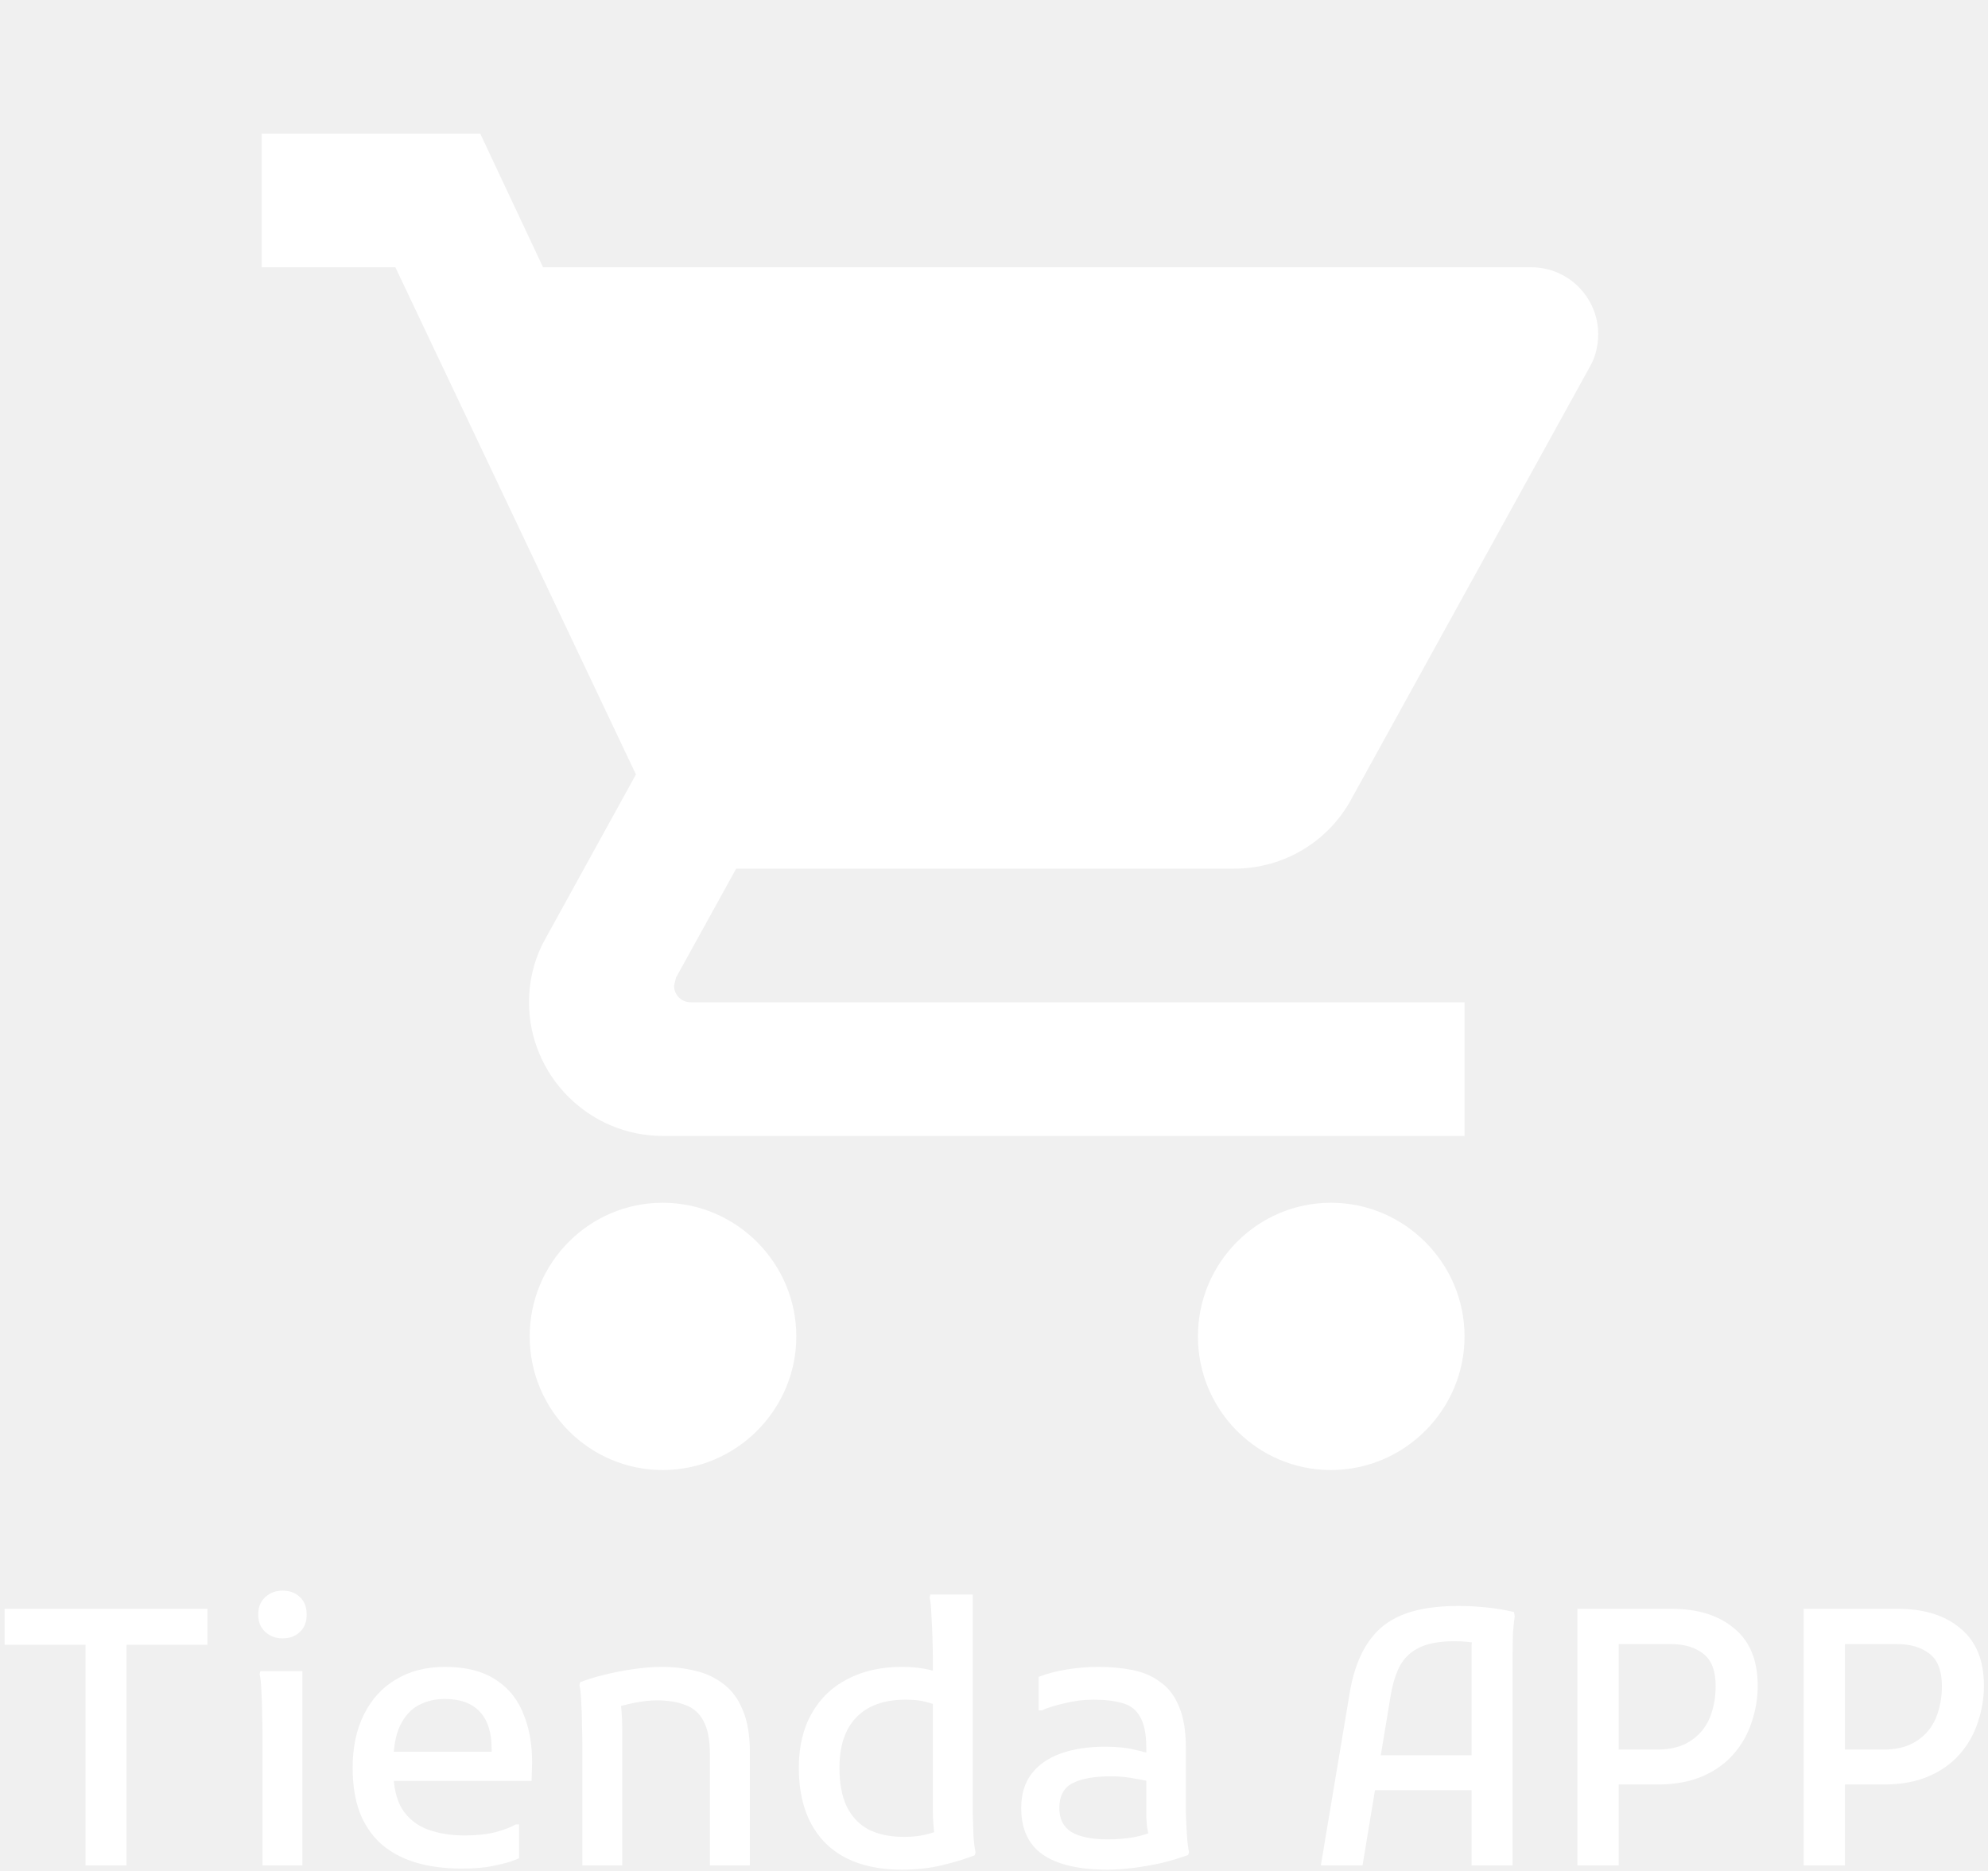
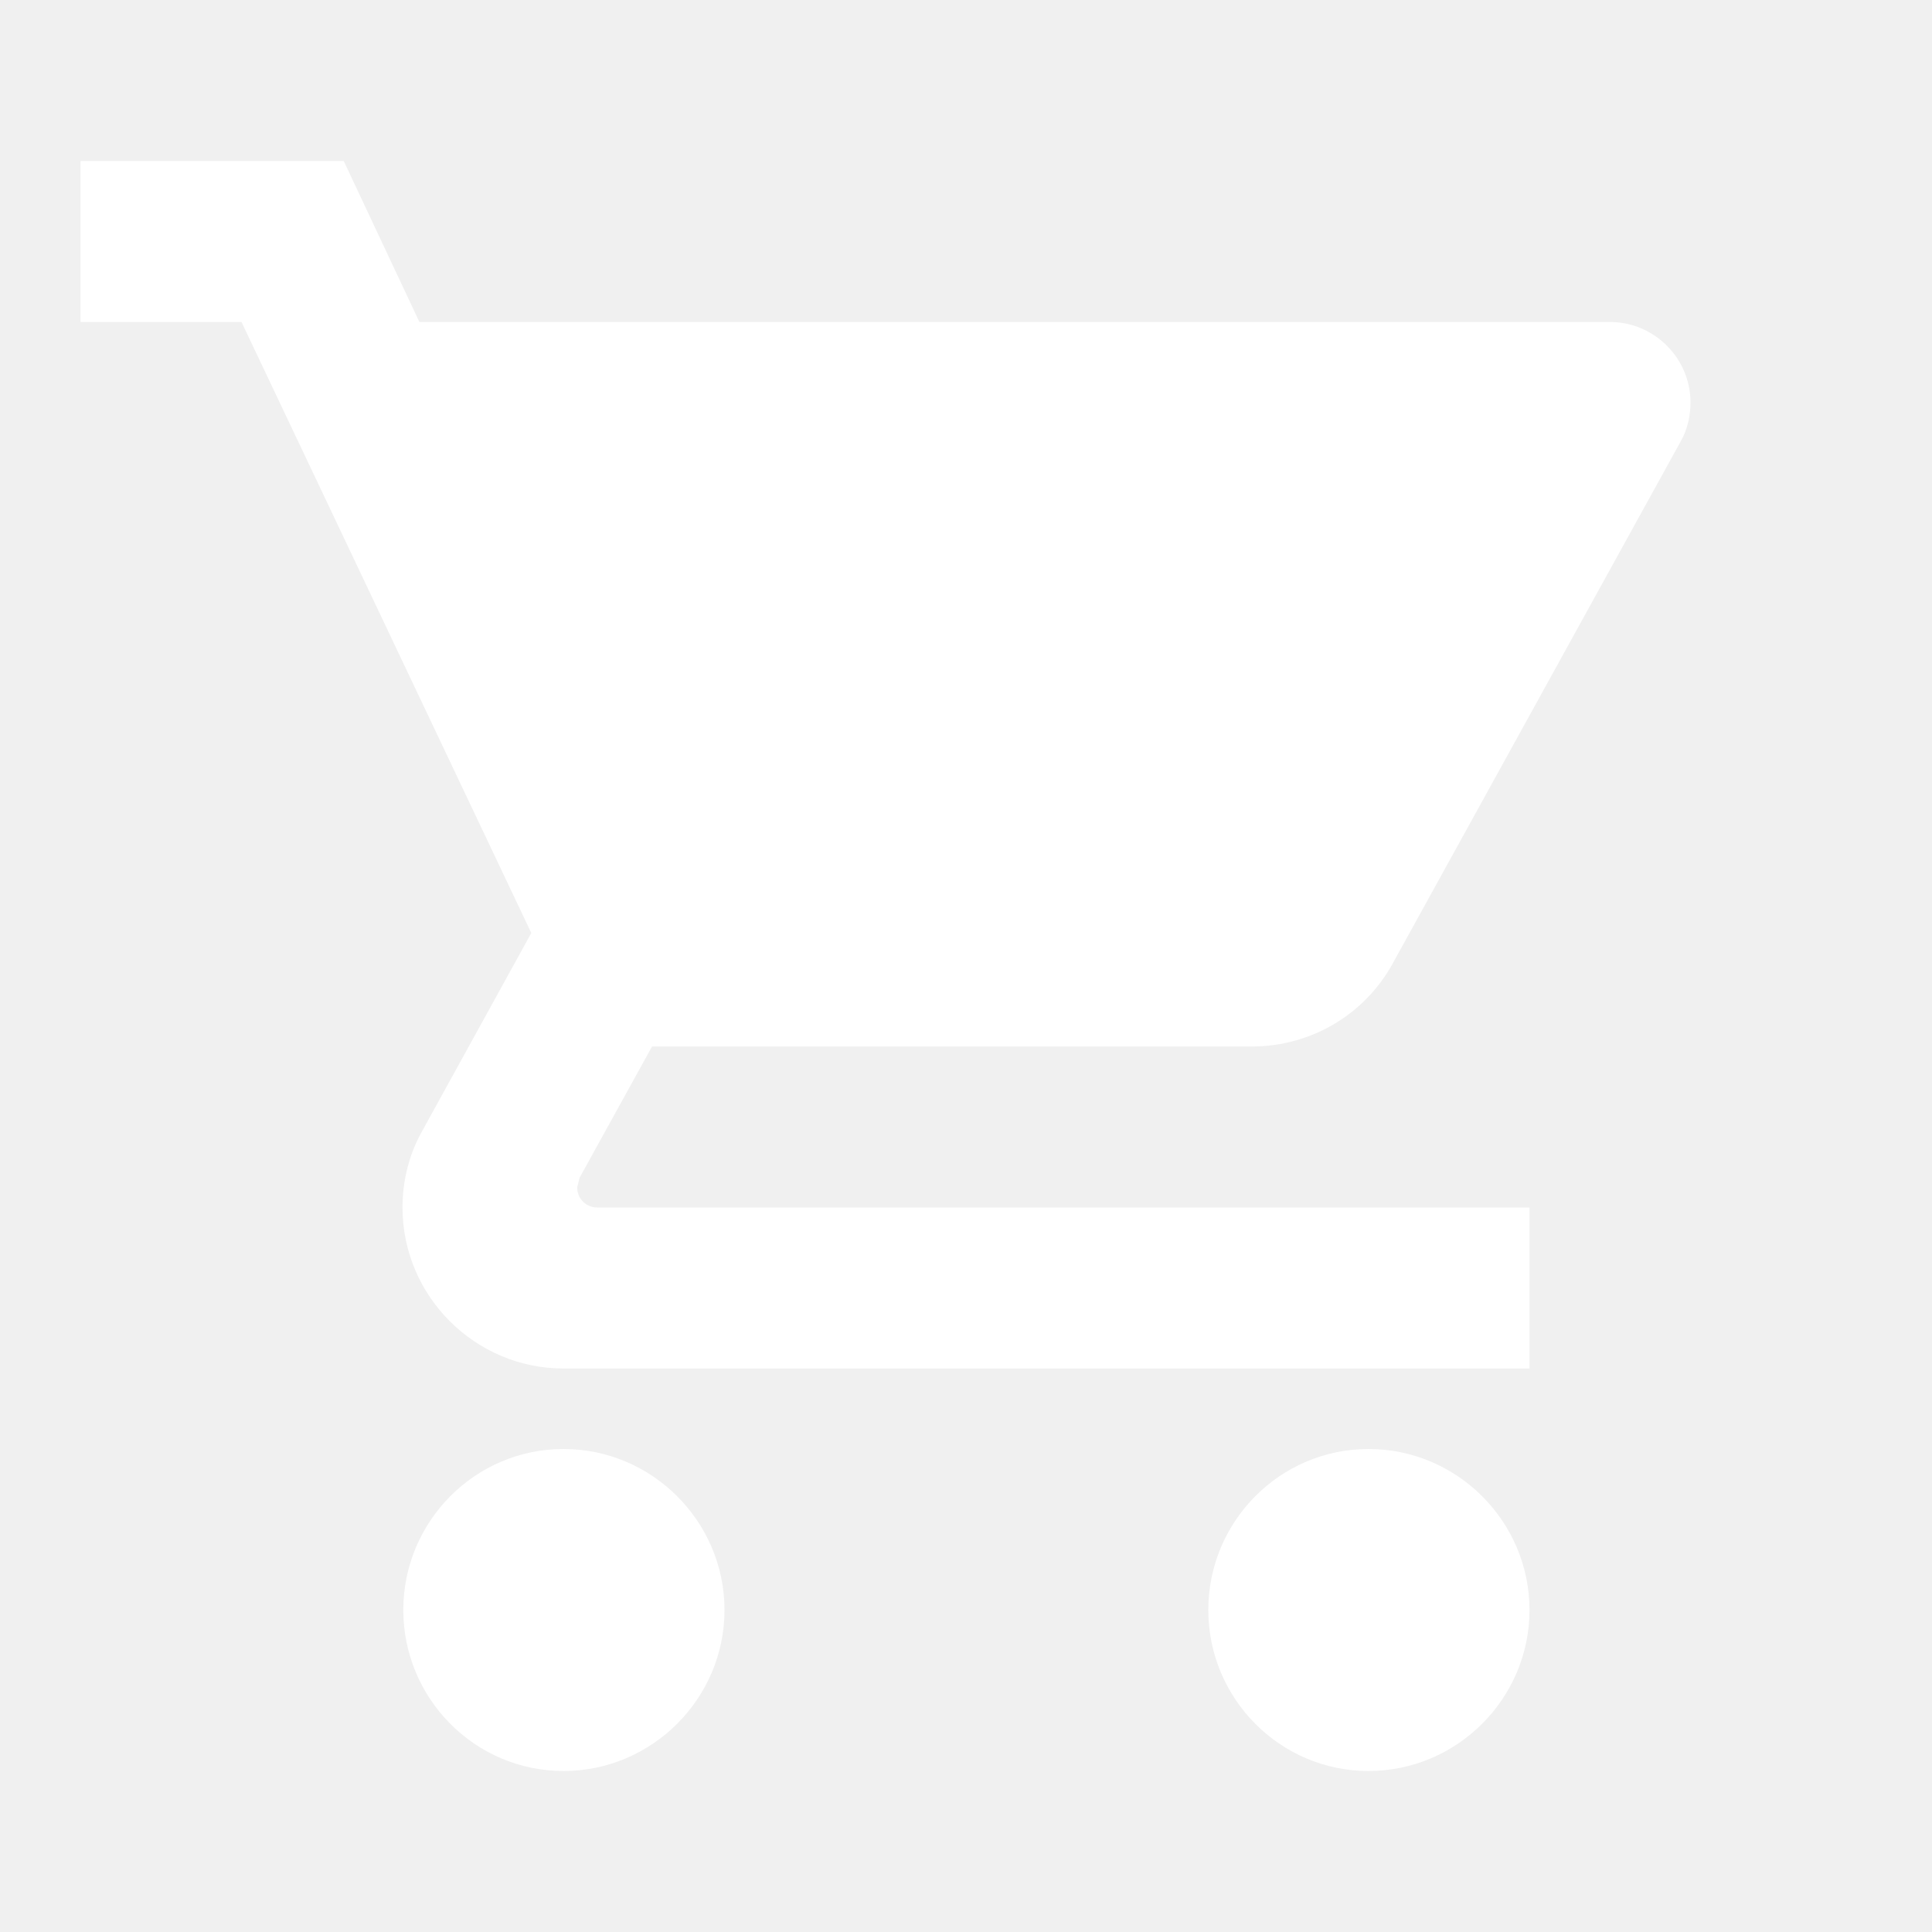
- <svg xmlns="http://www.w3.org/2000/svg" width="357" height="336" viewBox="0 0 357 336" fill="none">
-   <path d="M0.832 288.92H37.248V295.384H22.72V335H15.36V295.384H0.832V288.92ZM50.721 294.232C49.526 294.232 48.502 293.848 47.648 293.08C46.795 292.312 46.368 291.267 46.368 289.944C46.368 288.621 46.795 287.576 47.648 286.808C48.502 286.04 49.526 285.656 50.721 285.656C52.001 285.656 53.046 286.04 53.856 286.808C54.667 287.576 55.072 288.621 55.072 289.944C55.072 291.267 54.667 292.312 53.856 293.08C53.046 293.848 52.001 294.232 50.721 294.232ZM47.136 335V311.064C47.136 310.211 47.115 309.123 47.072 307.8C47.072 306.435 47.03 305.091 46.944 303.768C46.902 302.445 46.795 301.4 46.624 300.632L46.752 300.12H54.304V335H47.136ZM82.973 335.576C79.773 335.576 76.936 335.192 74.461 334.424C72.029 333.656 69.981 332.525 68.317 331.032C66.653 329.496 65.394 327.597 64.541 325.336C63.73 323.075 63.325 320.451 63.325 317.464C63.325 313.752 64.008 310.552 65.373 307.864C66.738 305.133 68.658 303.043 71.133 301.592C73.608 300.099 76.53 299.352 79.901 299.352C83.698 299.352 86.77 300.141 89.117 301.72C91.464 303.256 93.149 305.432 94.173 308.248C95.24 311.021 95.688 314.243 95.517 317.912L95.453 319.832H68.125V314.584H88.285V314.072C88.285 311.128 87.581 308.909 86.173 307.416C84.765 305.88 82.653 305.112 79.837 305.112C78.173 305.112 76.637 305.475 75.229 306.2C73.821 306.925 72.69 308.163 71.837 309.912C71.026 311.619 70.621 313.944 70.621 316.888V317.72C70.621 320.749 71.154 323.139 72.221 324.888C73.33 326.595 74.845 327.811 76.765 328.536C78.728 329.261 80.946 329.624 83.421 329.624C85.554 329.624 87.389 329.432 88.925 329.048C90.504 328.621 91.741 328.152 92.637 327.64H93.213V333.72C92.104 334.232 90.696 334.659 88.989 335C87.325 335.384 85.32 335.576 82.973 335.576ZM104.574 335V313.048C104.574 312.195 104.553 311.107 104.51 309.784C104.51 308.419 104.467 307.075 104.382 305.752C104.339 304.429 104.233 303.384 104.062 302.616L104.19 302.104C105.385 301.635 106.835 301.187 108.542 300.76C110.291 300.333 112.062 299.992 113.854 299.736C115.689 299.48 117.331 299.352 118.782 299.352C120.958 299.352 122.985 299.587 124.862 300.056C126.739 300.483 128.425 301.272 129.918 302.424C131.411 303.533 132.563 305.091 133.374 307.096C134.227 309.059 134.654 311.576 134.654 314.648V335H127.486V315.096C127.486 312.493 127.102 310.488 126.334 309.08C125.609 307.672 124.521 306.712 123.07 306.2C121.662 305.645 119.977 305.368 118.014 305.368C116.691 305.368 115.305 305.517 113.854 305.816C112.403 306.115 111.123 306.456 110.014 306.84L111.166 304.856C111.379 305.496 111.529 306.307 111.614 307.288C111.699 308.269 111.742 309.336 111.742 310.488V335H104.574ZM161.882 335.768C157.999 335.768 154.671 335.064 151.898 333.656C149.167 332.248 147.077 330.179 145.626 327.448C144.175 324.717 143.45 321.389 143.45 317.464C143.45 313.667 144.218 310.424 145.754 307.736C147.29 305.005 149.445 302.936 152.218 301.528C154.991 300.077 158.234 299.352 161.946 299.352C163.439 299.352 164.762 299.459 165.914 299.672C167.109 299.885 168.026 300.141 168.666 300.44L168.474 306.328C167.962 306.115 167.215 305.88 166.234 305.624C165.295 305.368 164.101 305.24 162.65 305.24C158.767 305.24 155.802 306.307 153.754 308.44C151.749 310.531 150.746 313.539 150.746 317.464C150.746 320.237 151.173 322.541 152.026 324.376C152.922 326.211 154.223 327.597 155.93 328.536C157.679 329.432 159.813 329.88 162.33 329.88C163.781 329.88 165.039 329.752 166.106 329.496C167.215 329.24 168.197 328.92 169.05 328.536L168.09 330.584C167.877 329.859 167.727 329.005 167.642 328.024C167.557 327 167.514 325.933 167.514 324.824V297.56C167.514 296.664 167.493 295.512 167.45 294.104C167.407 292.696 167.343 291.331 167.258 290.008C167.215 288.643 167.109 287.597 166.938 286.872L167.066 286.36H174.682V322.264C174.682 323.117 174.682 324.227 174.682 325.592C174.725 326.957 174.767 328.301 174.81 329.624C174.895 330.904 175.023 331.928 175.194 332.696L175.002 333.208C173.21 333.891 171.226 334.488 169.05 335C166.917 335.512 164.527 335.768 161.882 335.768ZM198.874 335.768C193.754 335.768 189.893 334.872 187.29 333.08C184.687 331.288 183.386 328.493 183.386 324.696C183.386 322.221 184.005 320.173 185.242 318.552C186.479 316.931 188.229 315.715 190.49 314.904C192.751 314.093 195.397 313.688 198.426 313.688C200.602 313.688 202.437 313.88 203.93 314.264C205.423 314.605 206.746 314.947 207.898 315.288V320.344C206.874 320.003 205.573 319.704 203.994 319.448C202.458 319.149 201.007 319 199.642 319C196.485 319 194.117 319.427 192.538 320.28C191.002 321.091 190.234 322.563 190.234 324.696C190.234 326.701 190.981 328.152 192.474 329.048C193.967 329.901 196.122 330.328 198.938 330.328C200.559 330.328 202.117 330.2 203.61 329.944C205.103 329.645 206.49 329.219 207.77 328.664L206.554 330.776C206.426 330.349 206.319 329.901 206.234 329.432C206.149 328.963 206.063 328.493 205.978 328.024C205.935 327.512 205.893 326.957 205.85 326.36C205.85 325.763 205.85 325.08 205.85 324.312V313.944C205.85 311.469 205.487 309.613 204.762 308.376C204.079 307.096 203.034 306.264 201.626 305.88C200.218 305.453 198.447 305.24 196.314 305.24C194.607 305.24 192.901 305.453 191.194 305.88C189.487 306.264 188.122 306.691 187.098 307.16H186.522V301.144C188.058 300.547 189.765 300.099 191.642 299.8C193.562 299.501 195.418 299.352 197.21 299.352C199.471 299.352 201.541 299.544 203.418 299.928C205.338 300.312 207.002 301.037 208.41 302.104C209.861 303.128 210.97 304.6 211.738 306.52C212.549 308.397 212.954 310.872 212.954 313.944V322.2C212.954 323.053 212.954 324.163 212.954 325.528C212.997 326.893 213.061 328.237 213.146 329.56C213.231 330.84 213.359 331.864 213.53 332.632L213.338 333.144C211.93 333.656 210.373 334.125 208.666 334.552C206.959 334.936 205.253 335.235 203.546 335.448C201.839 335.661 200.282 335.768 198.874 335.768ZM237.193 335L242.312 304.408C242.739 301.677 243.422 299.309 244.361 297.304C245.299 295.299 246.515 293.635 248.009 292.312C249.545 290.989 251.443 290.008 253.705 289.368C256.009 288.728 258.761 288.408 261.961 288.408C263.539 288.408 265.161 288.493 266.825 288.664C268.531 288.835 270.217 289.112 271.881 289.496L272.009 290.264C271.881 291.075 271.774 292.12 271.689 293.4C271.646 294.68 271.625 295.981 271.625 297.304C271.625 298.584 271.625 299.651 271.625 300.504V335H264.265V298.2C264.265 297.261 264.265 296.387 264.265 295.576C264.307 294.765 264.414 293.997 264.585 293.272L265.737 295.32C265.182 295.107 264.499 294.957 263.689 294.872C262.921 294.787 262.089 294.744 261.193 294.744C258.59 294.744 256.521 295.107 254.985 295.832C253.449 296.557 252.275 297.624 251.465 299.032C250.697 300.44 250.121 302.253 249.737 304.472L244.681 335H237.193ZM243.977 321.496V315.224H267.465V321.496H243.977ZM287.486 320.472V314.2H297.598C300.03 314.2 302.014 313.688 303.55 312.664C305.128 311.64 306.28 310.275 307.006 308.568C307.731 306.819 308.094 304.899 308.094 302.808C308.094 300.035 307.347 298.093 305.854 296.984C304.403 295.832 302.462 295.256 300.03 295.256H287.486V288.92H300.158C304.894 288.92 308.648 290.093 311.422 292.44C314.238 294.744 315.646 298.179 315.646 302.744C315.646 304.963 315.283 307.139 314.558 309.272C313.875 311.405 312.787 313.325 311.294 315.032C309.843 316.696 307.987 318.019 305.726 319C303.464 319.981 300.776 320.472 297.662 320.472H287.486ZM283.262 335V288.92H290.686V335H283.262ZM328.111 320.472V314.2H338.223C340.655 314.2 342.639 313.688 344.175 312.664C345.753 311.64 346.905 310.275 347.631 308.568C348.356 306.819 348.719 304.899 348.719 302.808C348.719 300.035 347.972 298.093 346.479 296.984C345.028 295.832 343.087 295.256 340.655 295.256H328.111V288.92H340.783C345.519 288.92 349.273 290.093 352.047 292.44C354.863 294.744 356.271 298.179 356.271 302.744C356.271 304.963 355.908 307.139 355.183 309.272C354.5 311.405 353.412 313.325 351.919 315.032C350.468 316.696 348.612 318.019 346.351 319C344.089 319.981 341.401 320.472 338.287 320.472H328.111ZM323.887 335V288.92H331.311V335H323.887Z" fill="white" />
-   <g clip-path="url(#clip0_0_1)">
-     <path d="M119 216C105.8 216 95.12 226.8 95.12 240C95.12 253.2 105.8 264 119 264C132.2 264 143 253.2 143 240C143 226.8 132.2 216 119 216ZM47 24V48H71L114.2 139.08L98 168.48C96.08 171.84 95 175.8 95 180C95 193.2 105.8 204 119 204H263V180H124.04C122.36 180 121.04 178.68 121.04 177L121.4 175.56L132.2 156H221.6C230.6 156 238.52 151.08 242.6 143.64L285.56 65.76C286.52 64.08 287 62.04 287 60C287 53.4 281.6 48 275 48H97.52L86.24 24H47ZM239 216C225.8 216 215.12 226.8 215.12 240C215.12 253.2 225.8 264 239 264C252.2 264 263 253.2 263 240C263 226.8 252.2 216 239 216Z" fill="white" />
+ <svg xmlns="http://www.w3.org/2000/svg" width="288" height="288" viewBox="0 0 288 288" fill="none">
+   <g clip-path="url(#clip0_3_448)">
+     <path d="M84 216C70.8 216 60.12 226.8 60.12 240C60.12 253.2 70.8 264 84 264C97.2 264 108 253.2 108 240C108 226.8 97.2 216 84 216ZM12 24V48H36L79.2 139.08L63 168.48C61.08 171.84 60 175.8 60 180C60 193.2 70.8 204 84 204H228V180H89.04C87.36 180 86.04 178.68 86.04 177L86.4 175.56L97.2 156H186.6C195.6 156 203.52 151.08 207.6 143.64L250.56 65.76C251.52 64.08 252 62.04 252 60C252 53.4 246.6 48 240 48H62.52L51.24 24H12ZM204 216C190.8 216 180.12 226.8 180.12 240C180.12 253.2 190.8 264 204 264C217.2 264 228 253.2 228 240C228 226.8 217.2 216 204 216Z" fill="white" />
  </g>
  <defs>
-     <clipPath id="clip0_0_1">
-       <rect width="288" height="288" fill="white" transform="translate(35)" />
+     <clipPath id="clip0_3_448">
+       <rect width="288" height="288" fill="white" />
    </clipPath>
  </defs>
</svg>
